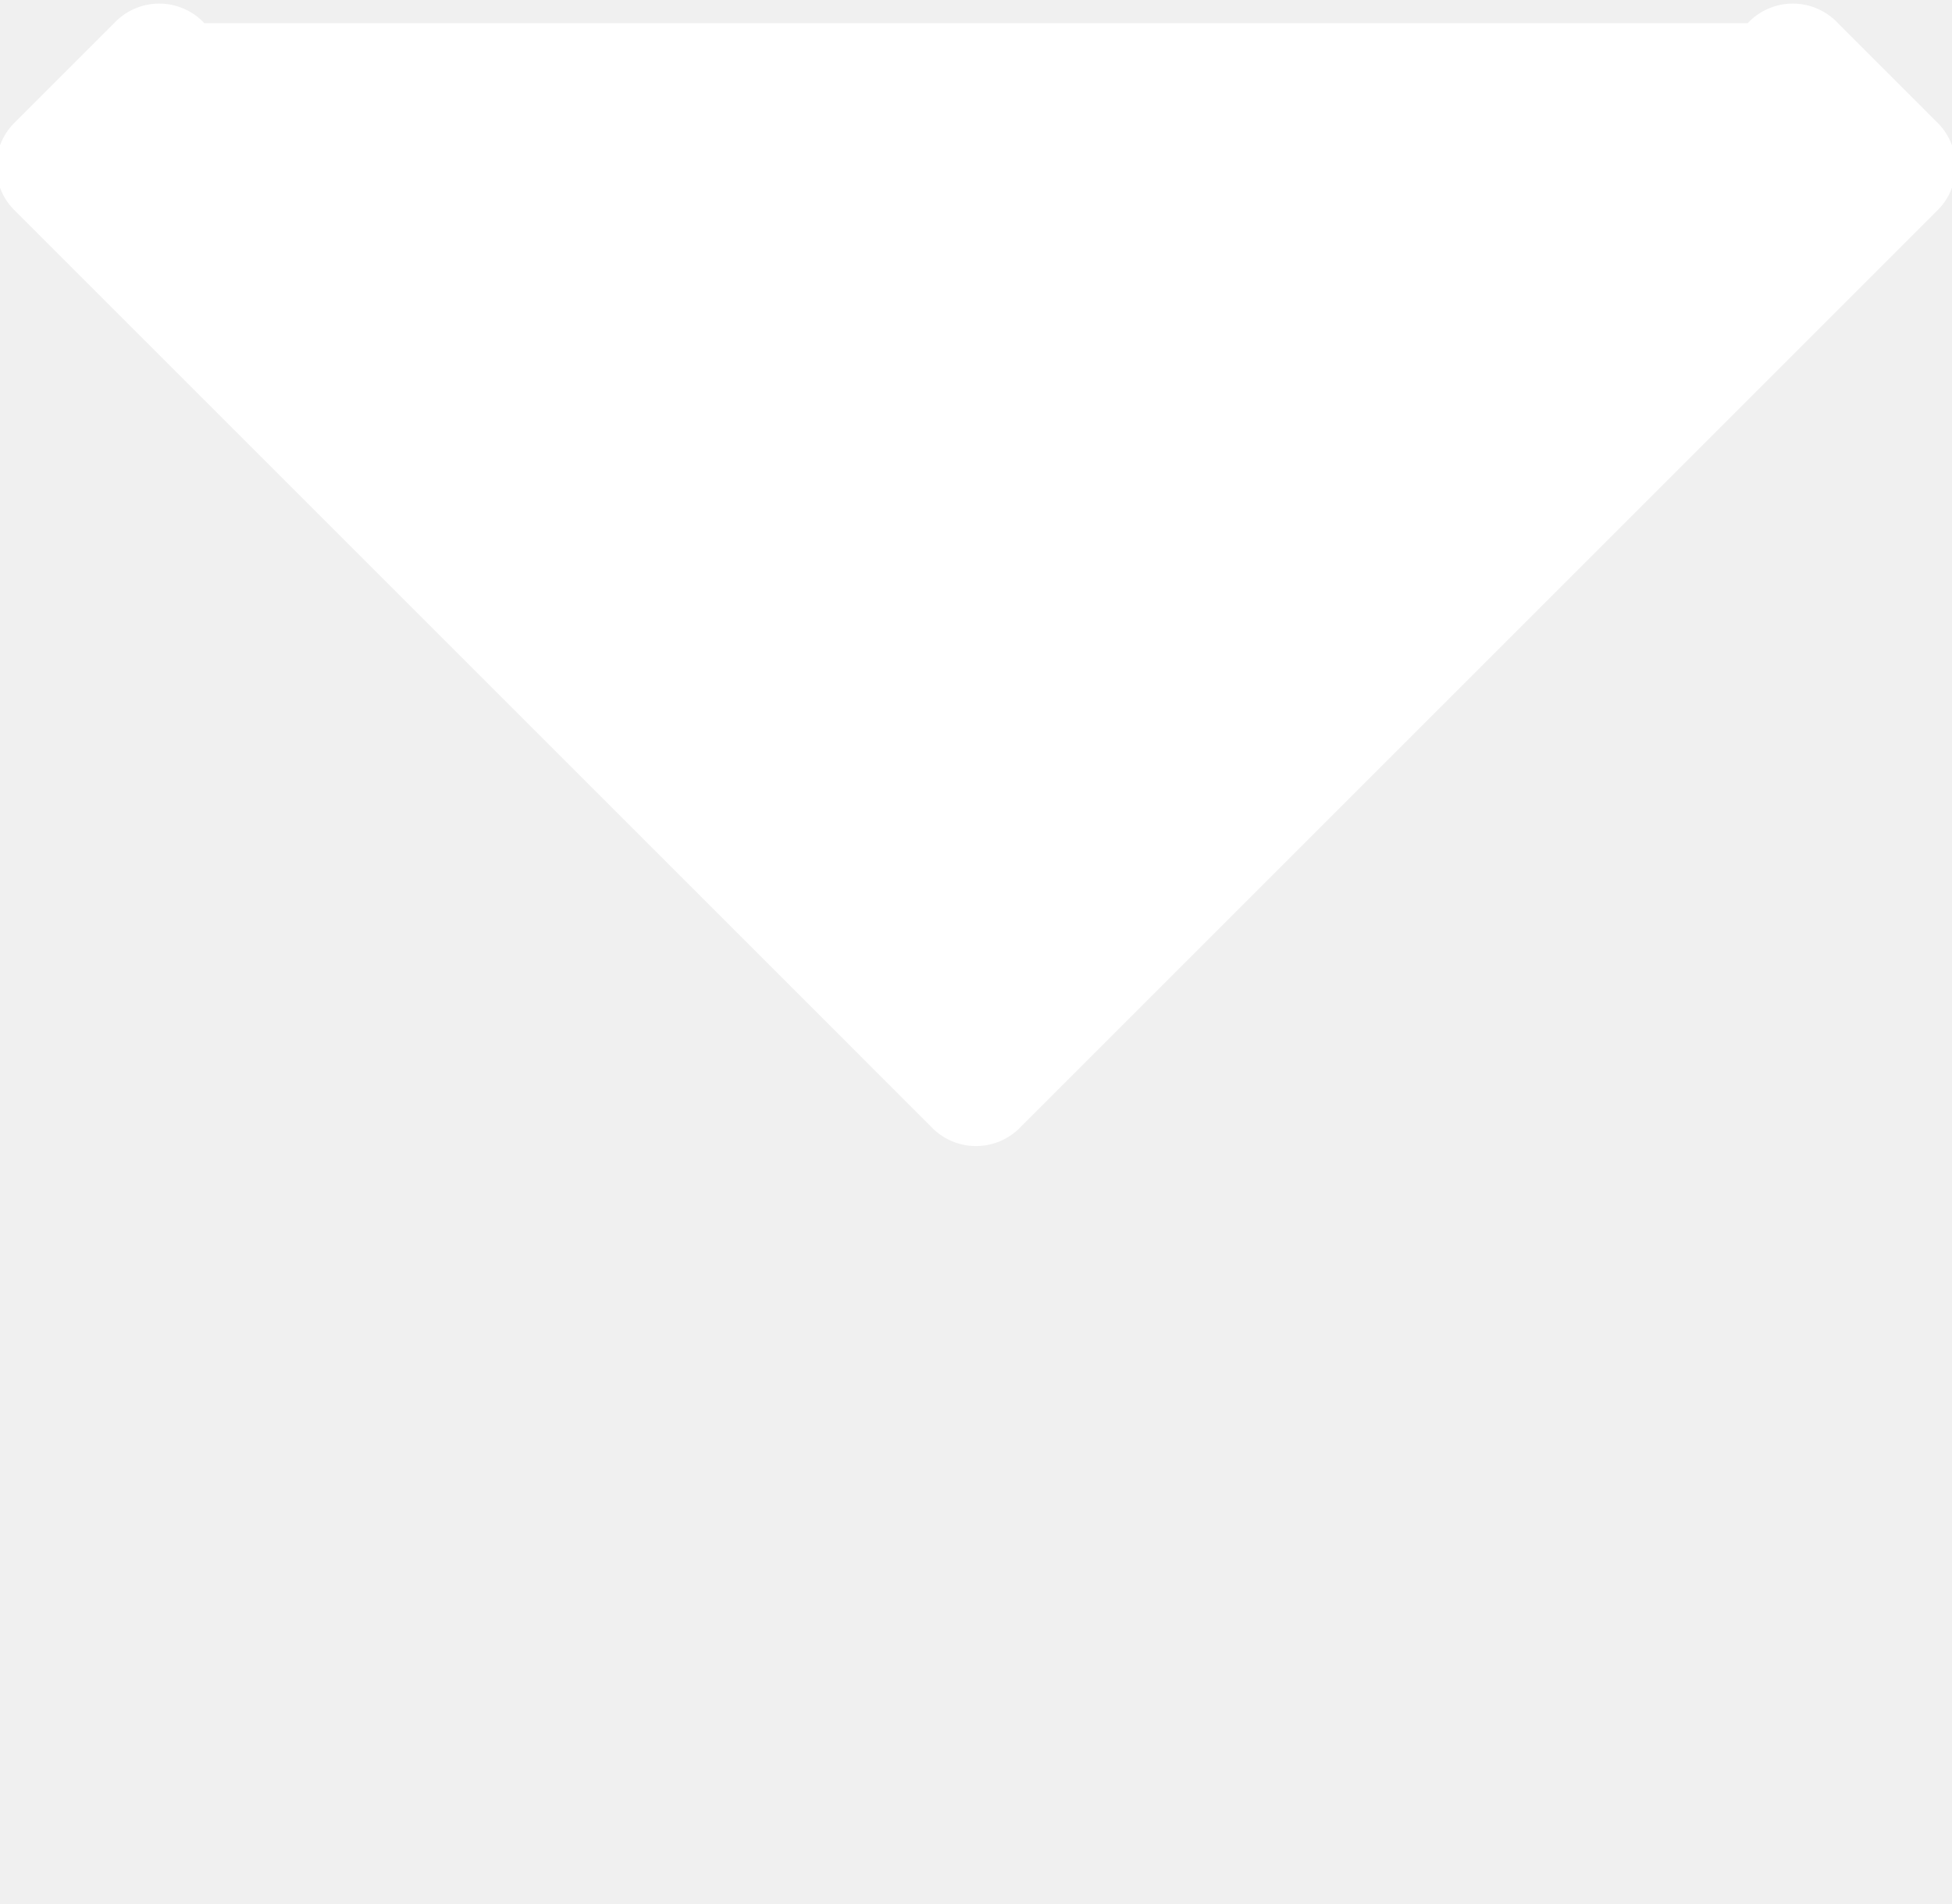
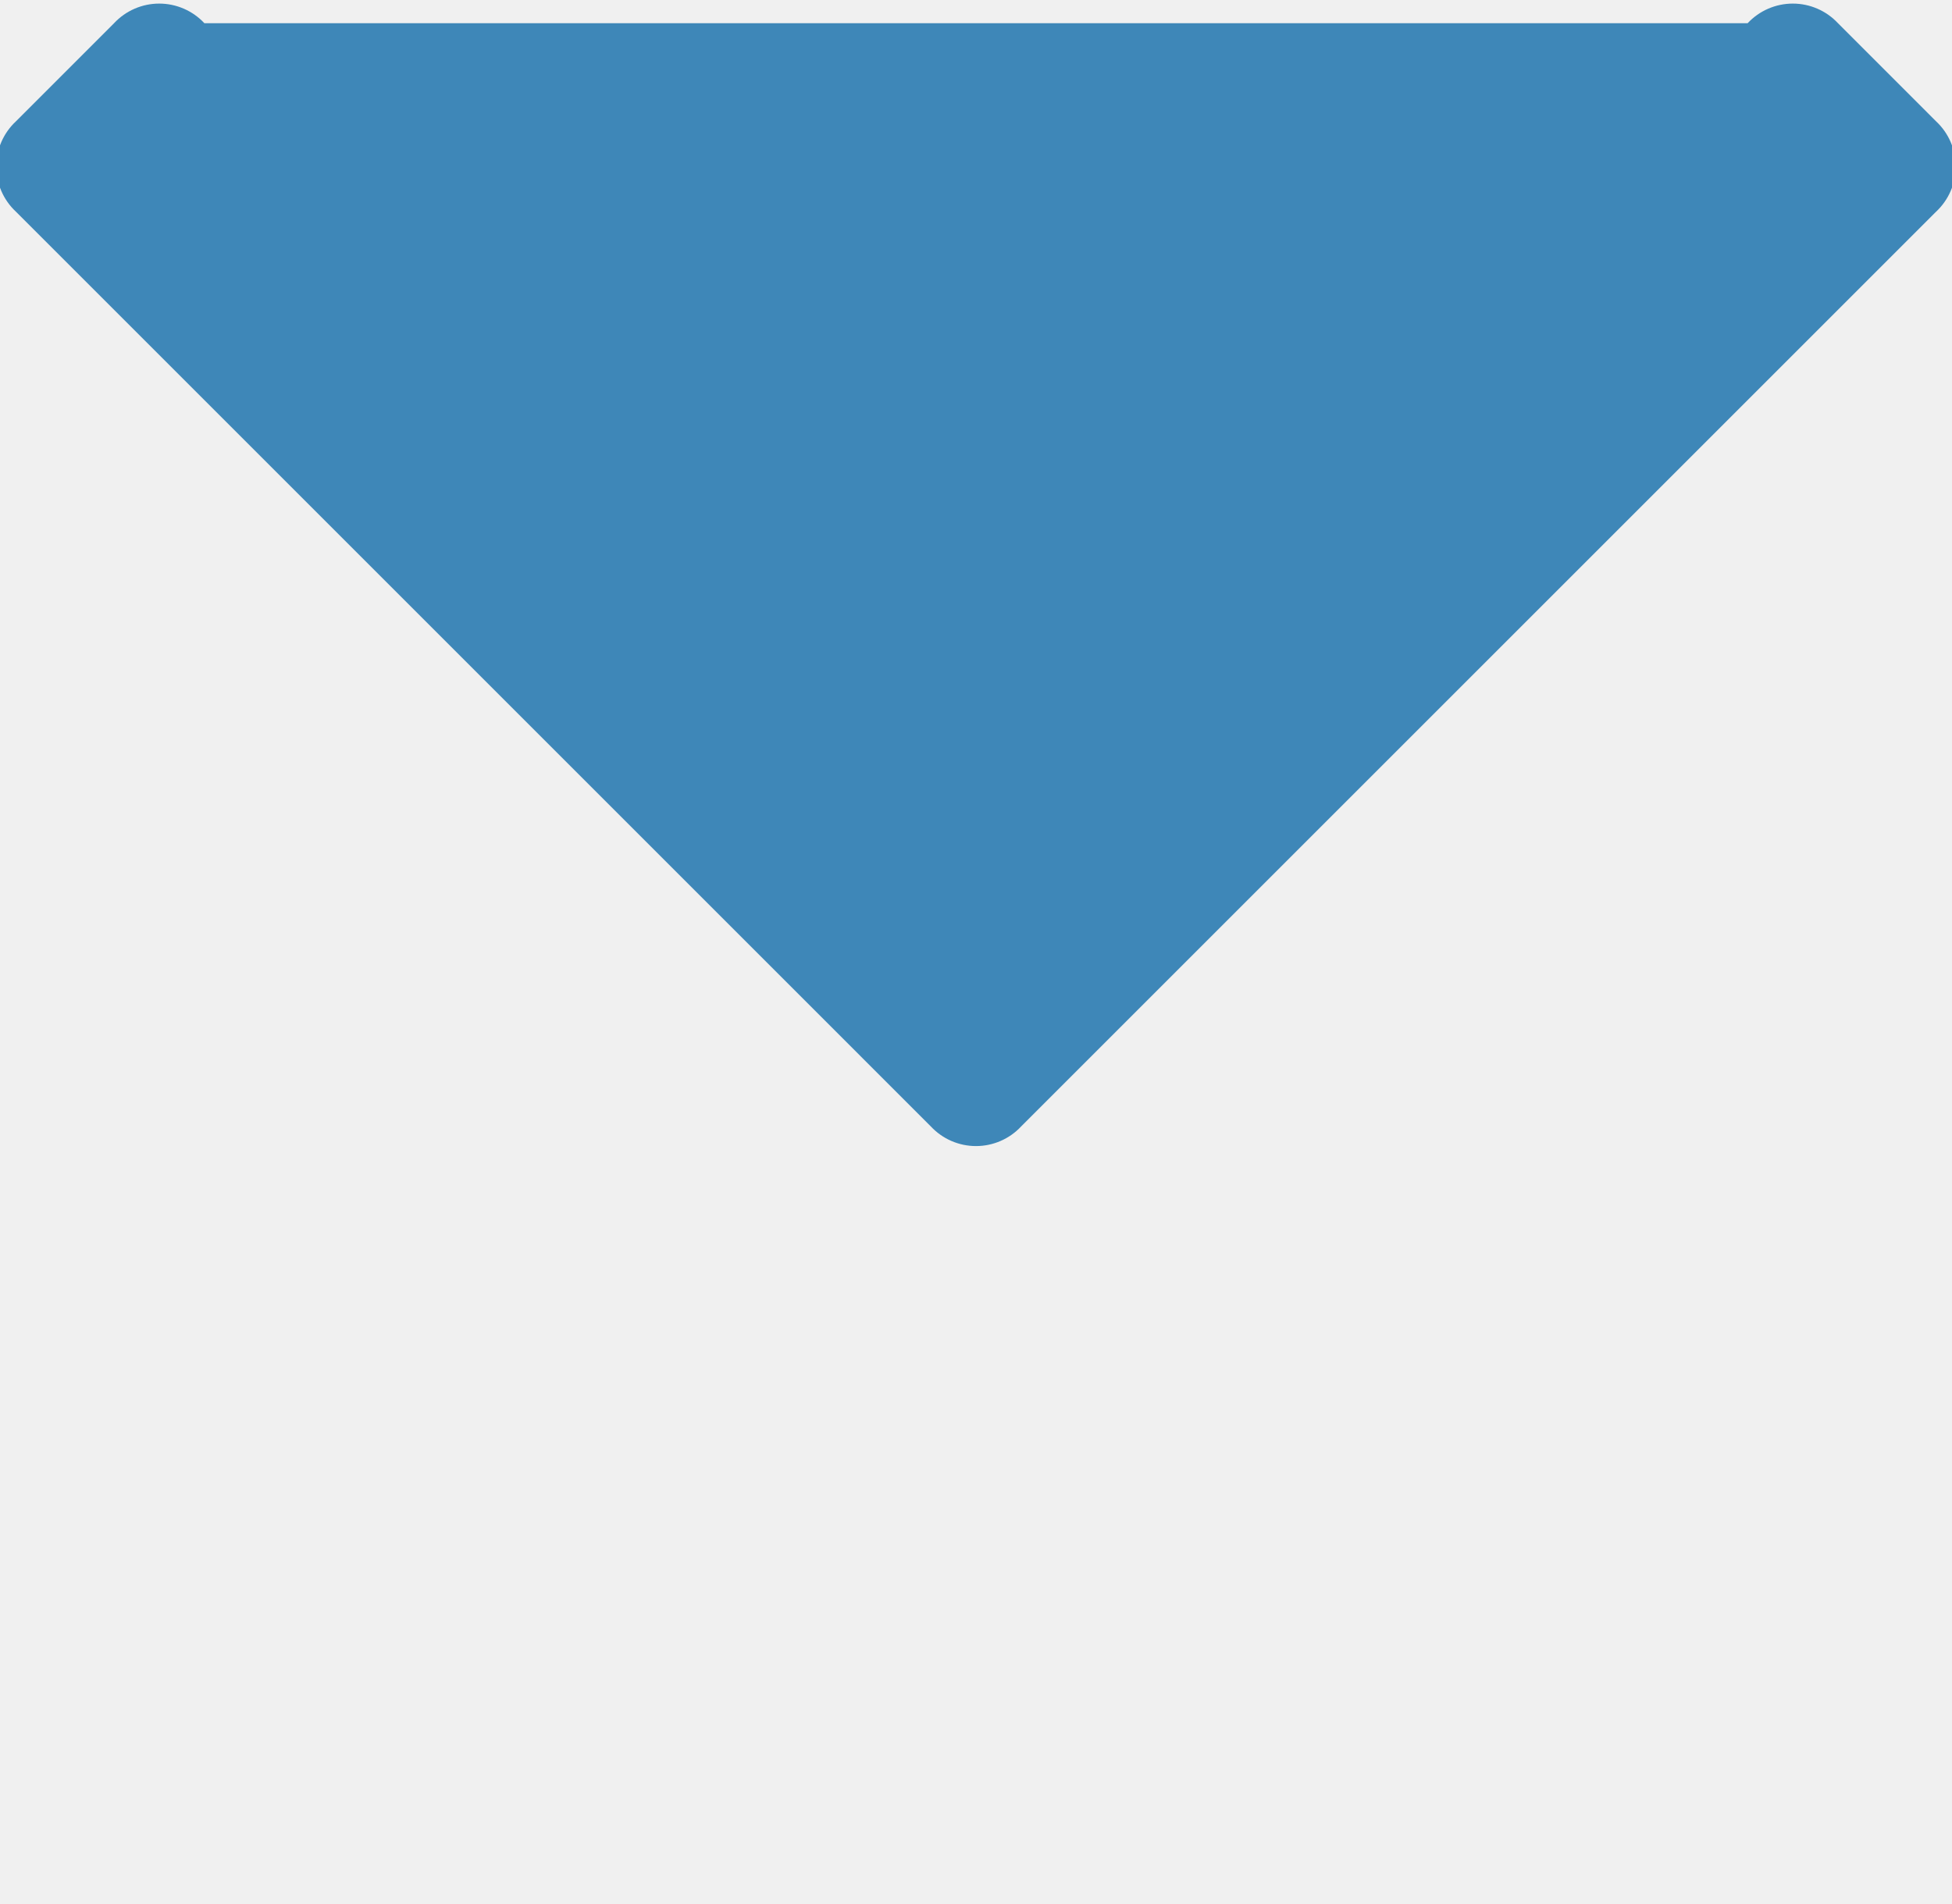
<svg xmlns="http://www.w3.org/2000/svg" width="81" height="79" viewBox="0 0 81 79">
  <defs>
    <style>
      .cls-1 {
-         fill: white;
+         fill: #3e87b8;
        fill-rule: evenodd;
      }
    </style>
  </defs>
  <path id="Forma_1" data-name="Forma 1" class="cls-1" d="M38.626,46.752a2.562,2.562,0,0,0,3.747,0L80.341,8.785a2.565,2.565,0,0,0,0-3.748L76.268,0.963a2.564,2.564,0,0,0-3.748,0H8.481a2.564,2.564,0,0,0-3.748,0L0.66,5.037a2.562,2.562,0,0,0,0,3.748Z" />
</svg>
